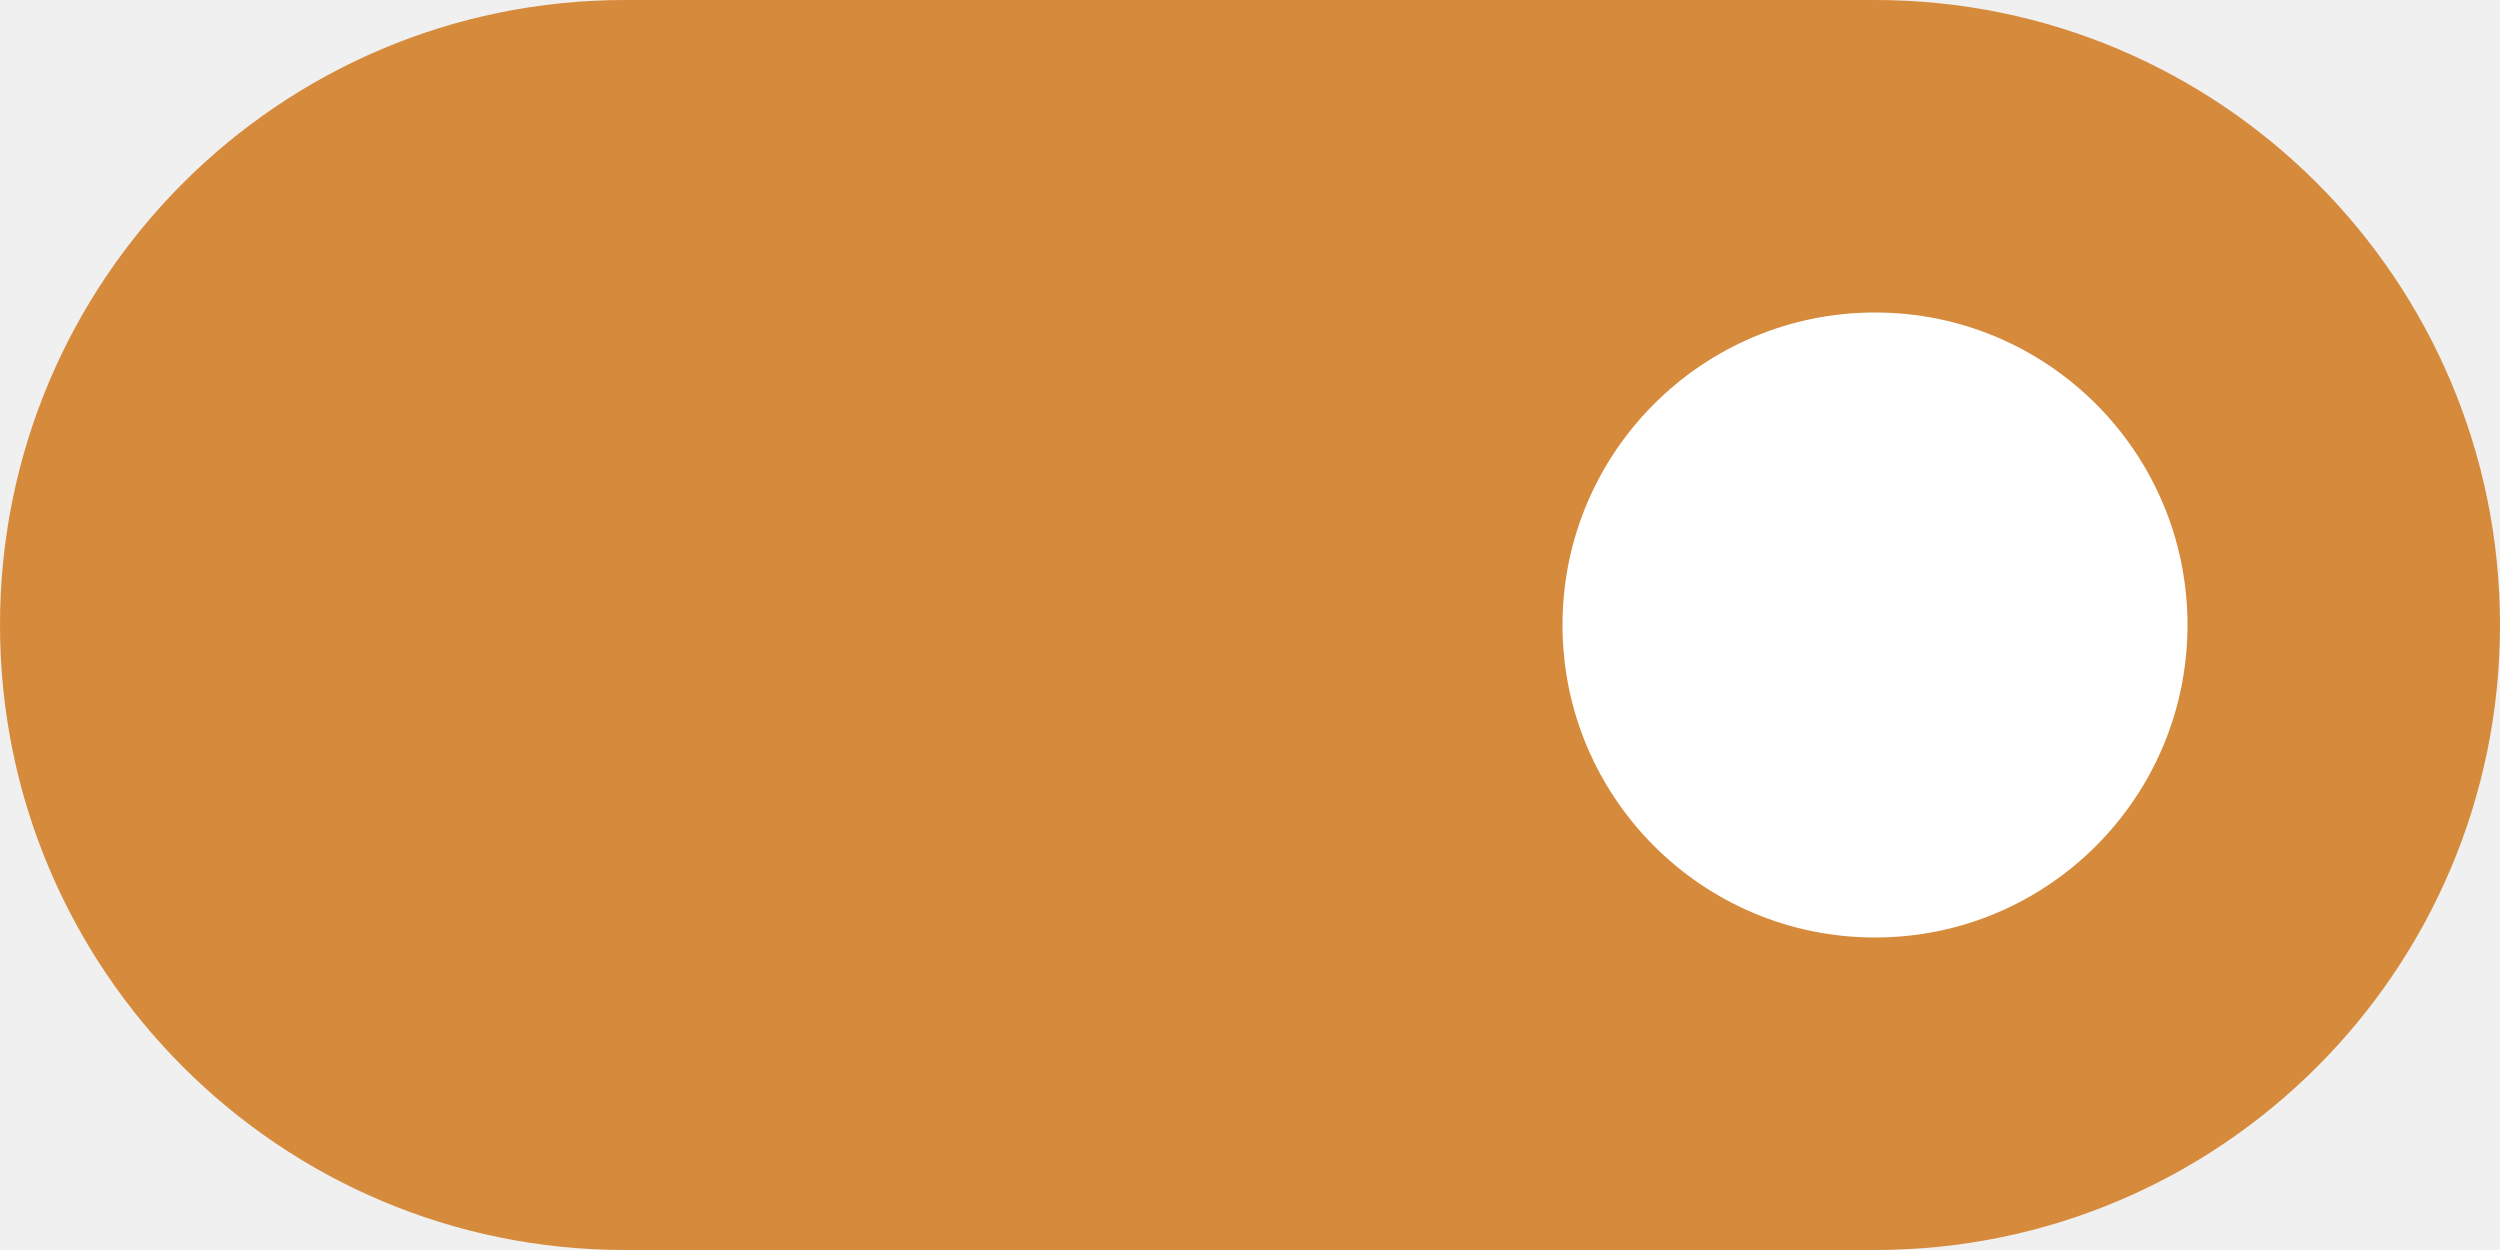
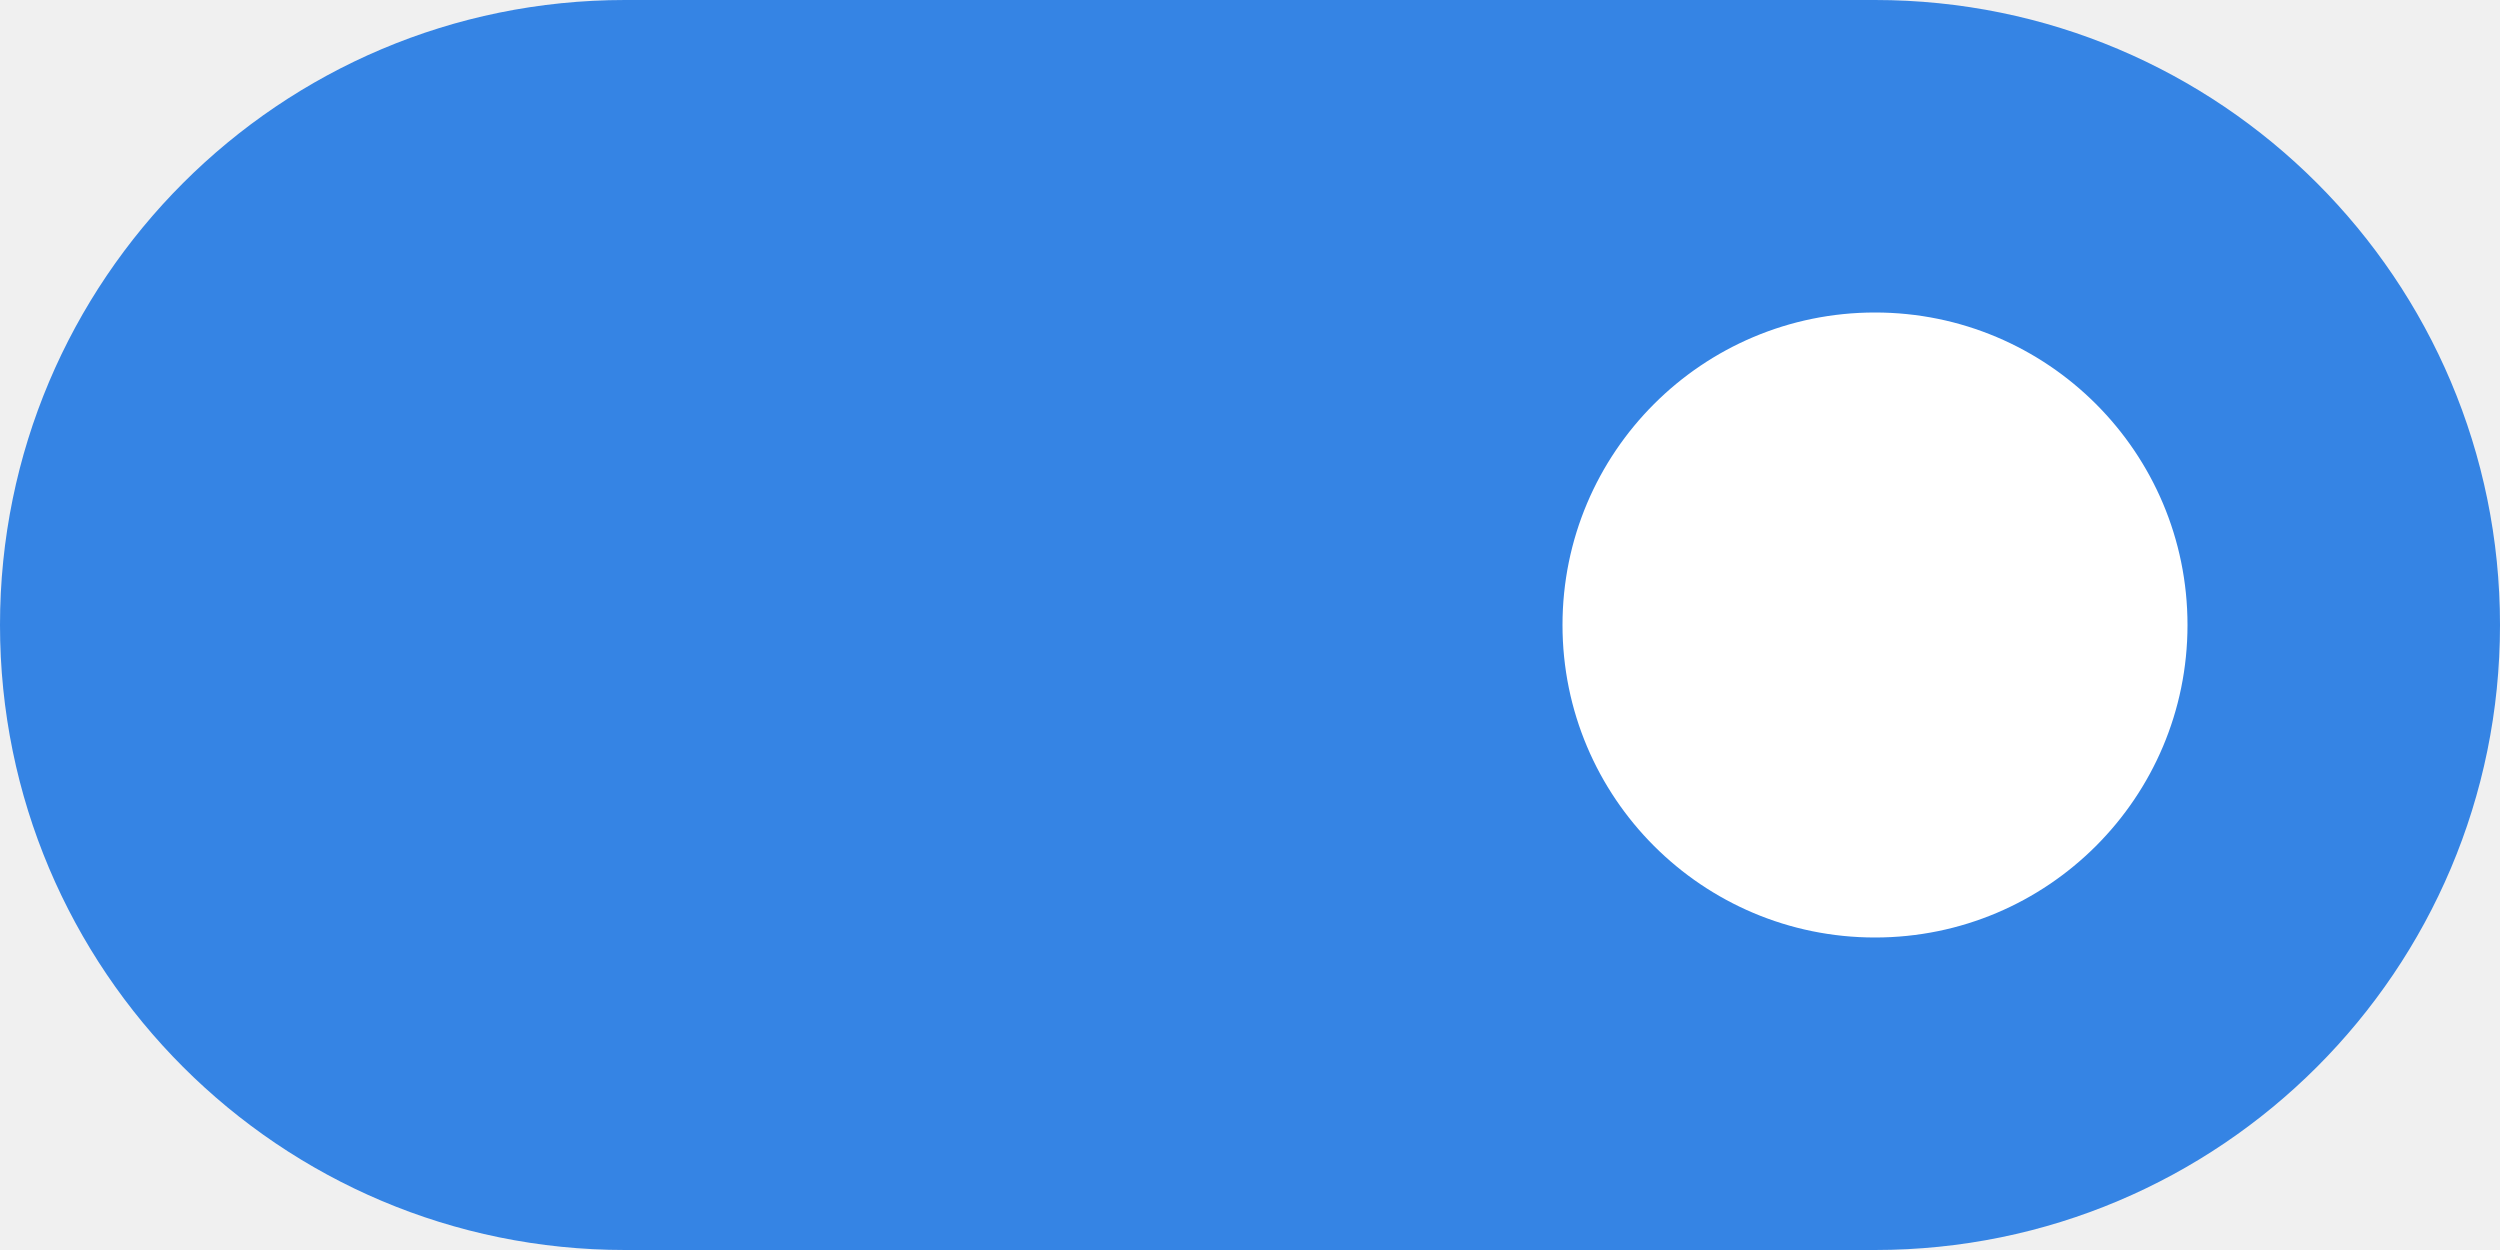
<svg xmlns="http://www.w3.org/2000/svg" width="40" height="20" version="1.1" id="svg6">
  <defs id="defs10" />
-   <rect transform="scale(-1,1)" x="-40" y="0" width="40" height="20" rx="10" ry="10" style="fill:#d68a3c" id="rect2" />
+   <rect transform="scale(-1,1)" x="-40" y="0" width="40" height="20" rx="10" ry="10" style="fill:#3584e4" id="rect2" />
  <circle cx="30" cy="10" r="5" id="circle4" style="fill:#ffffff" />
</svg>
